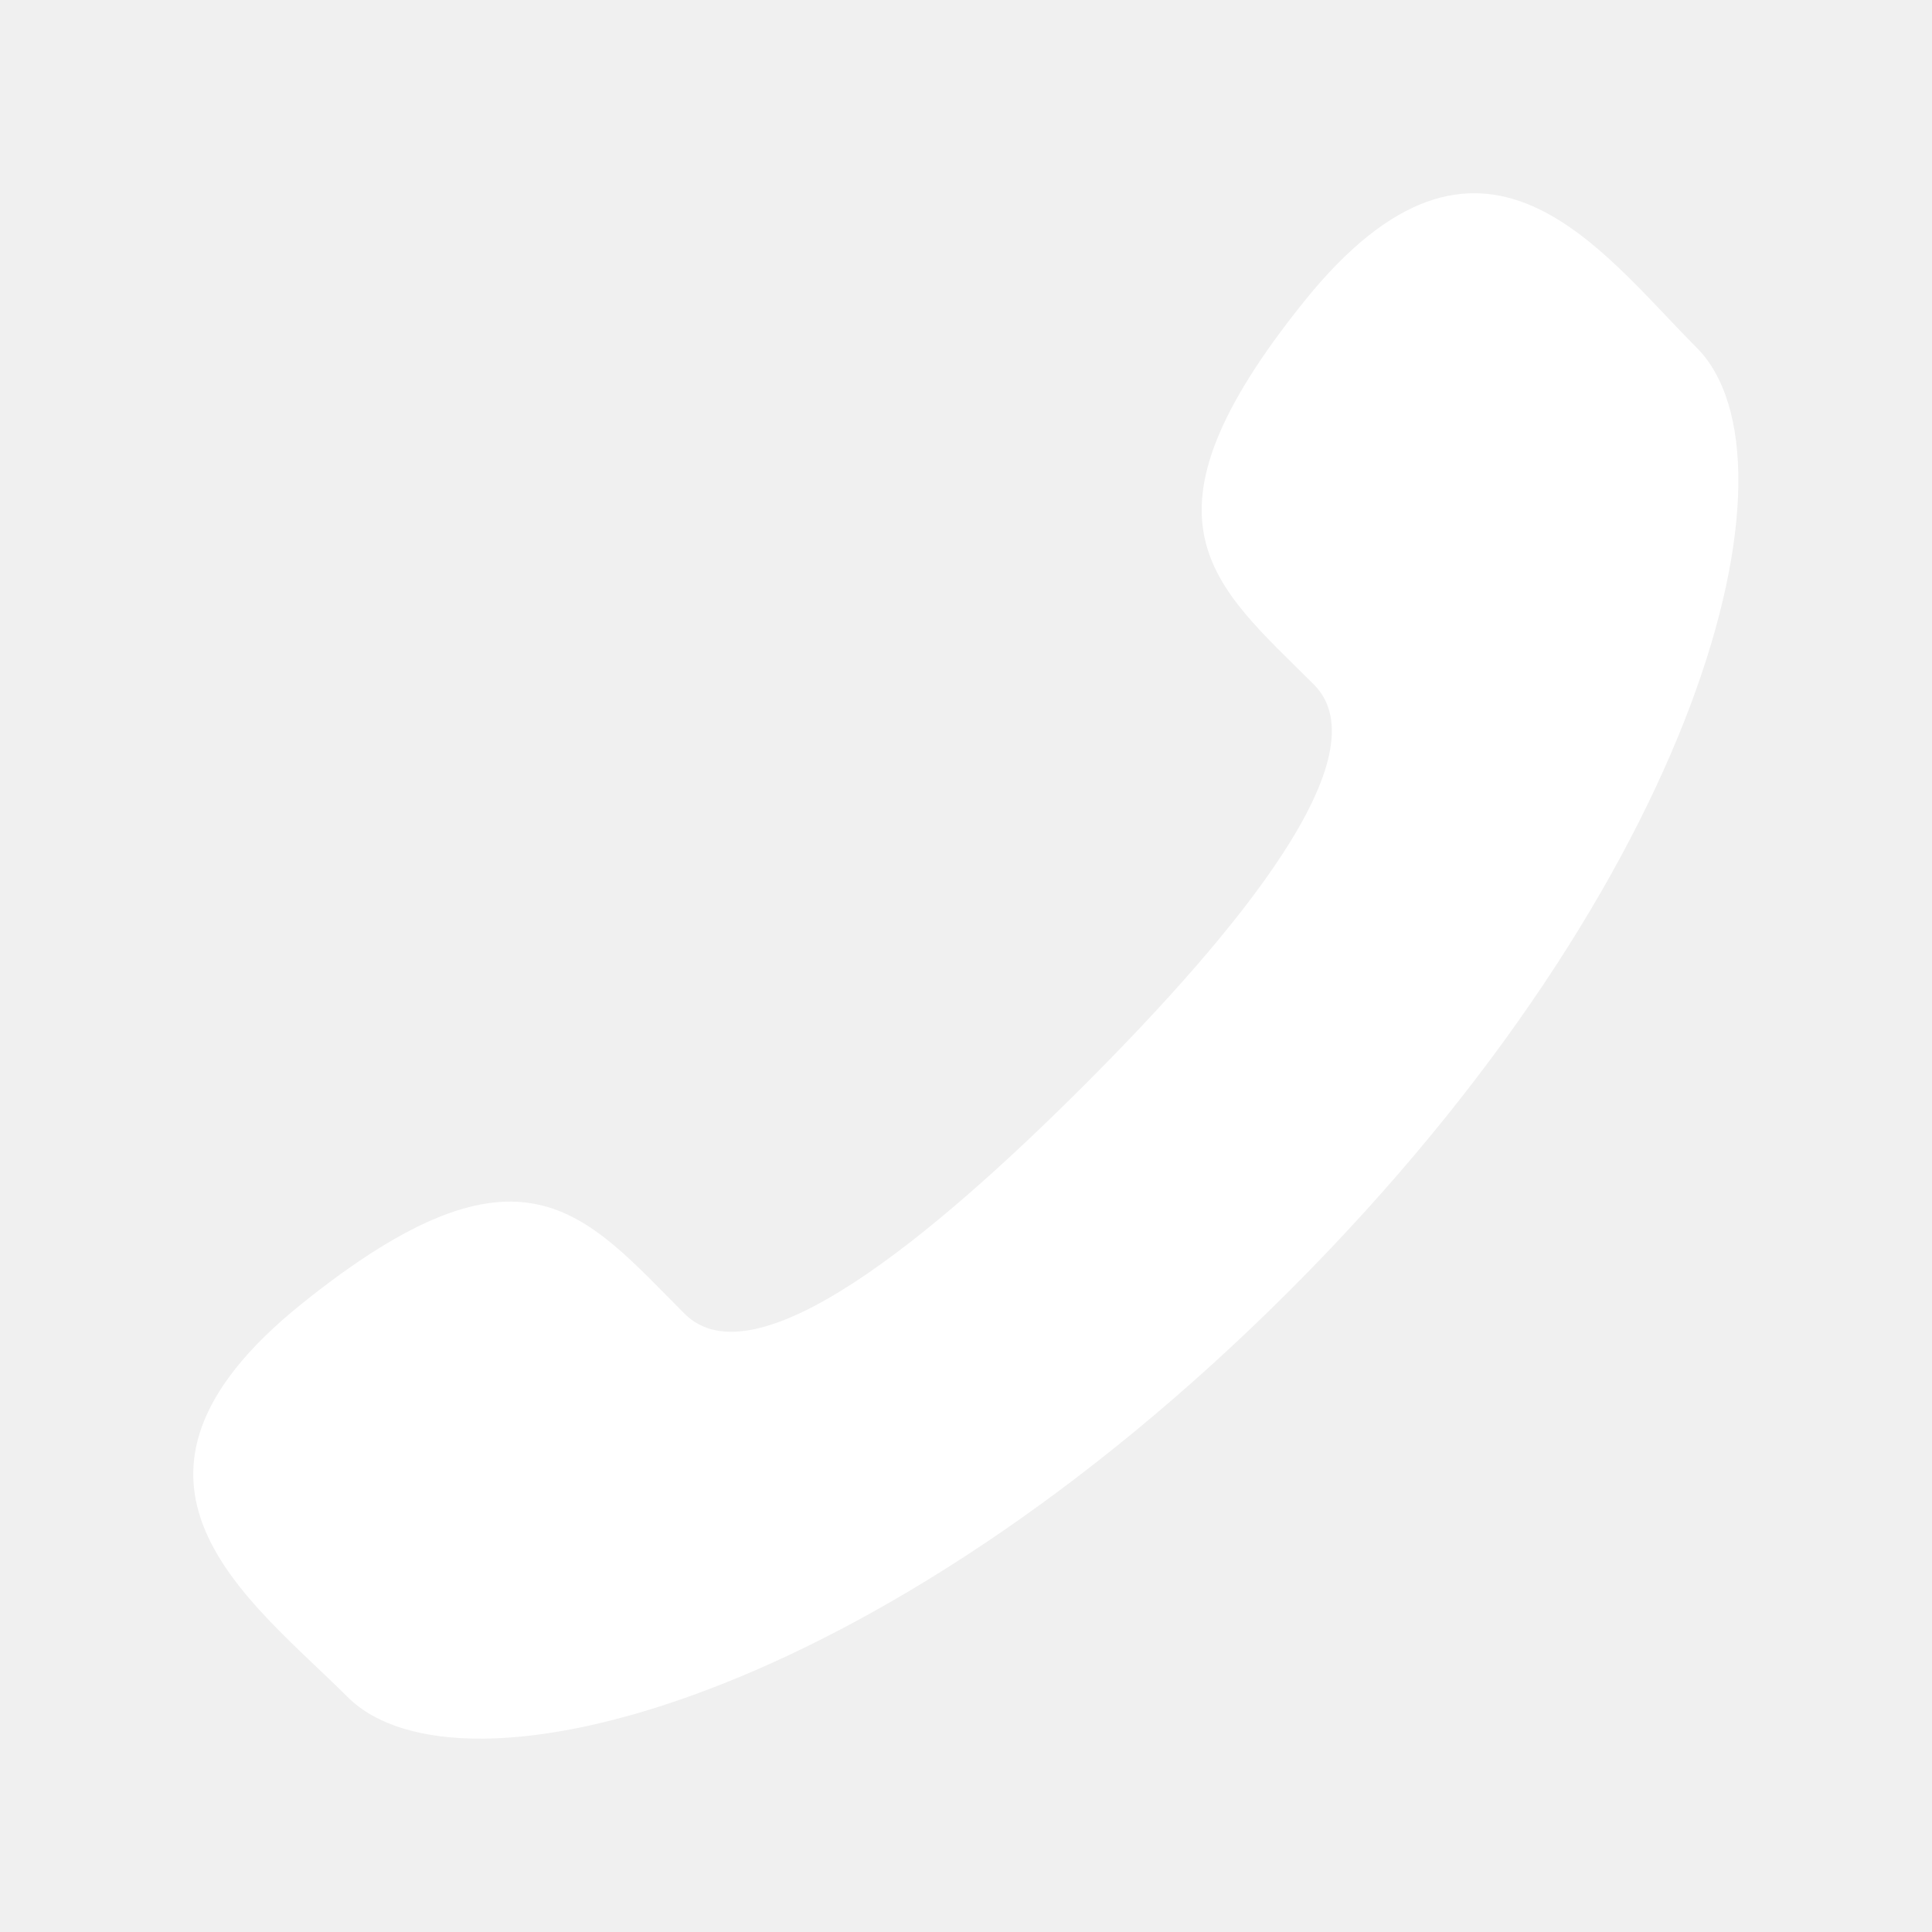
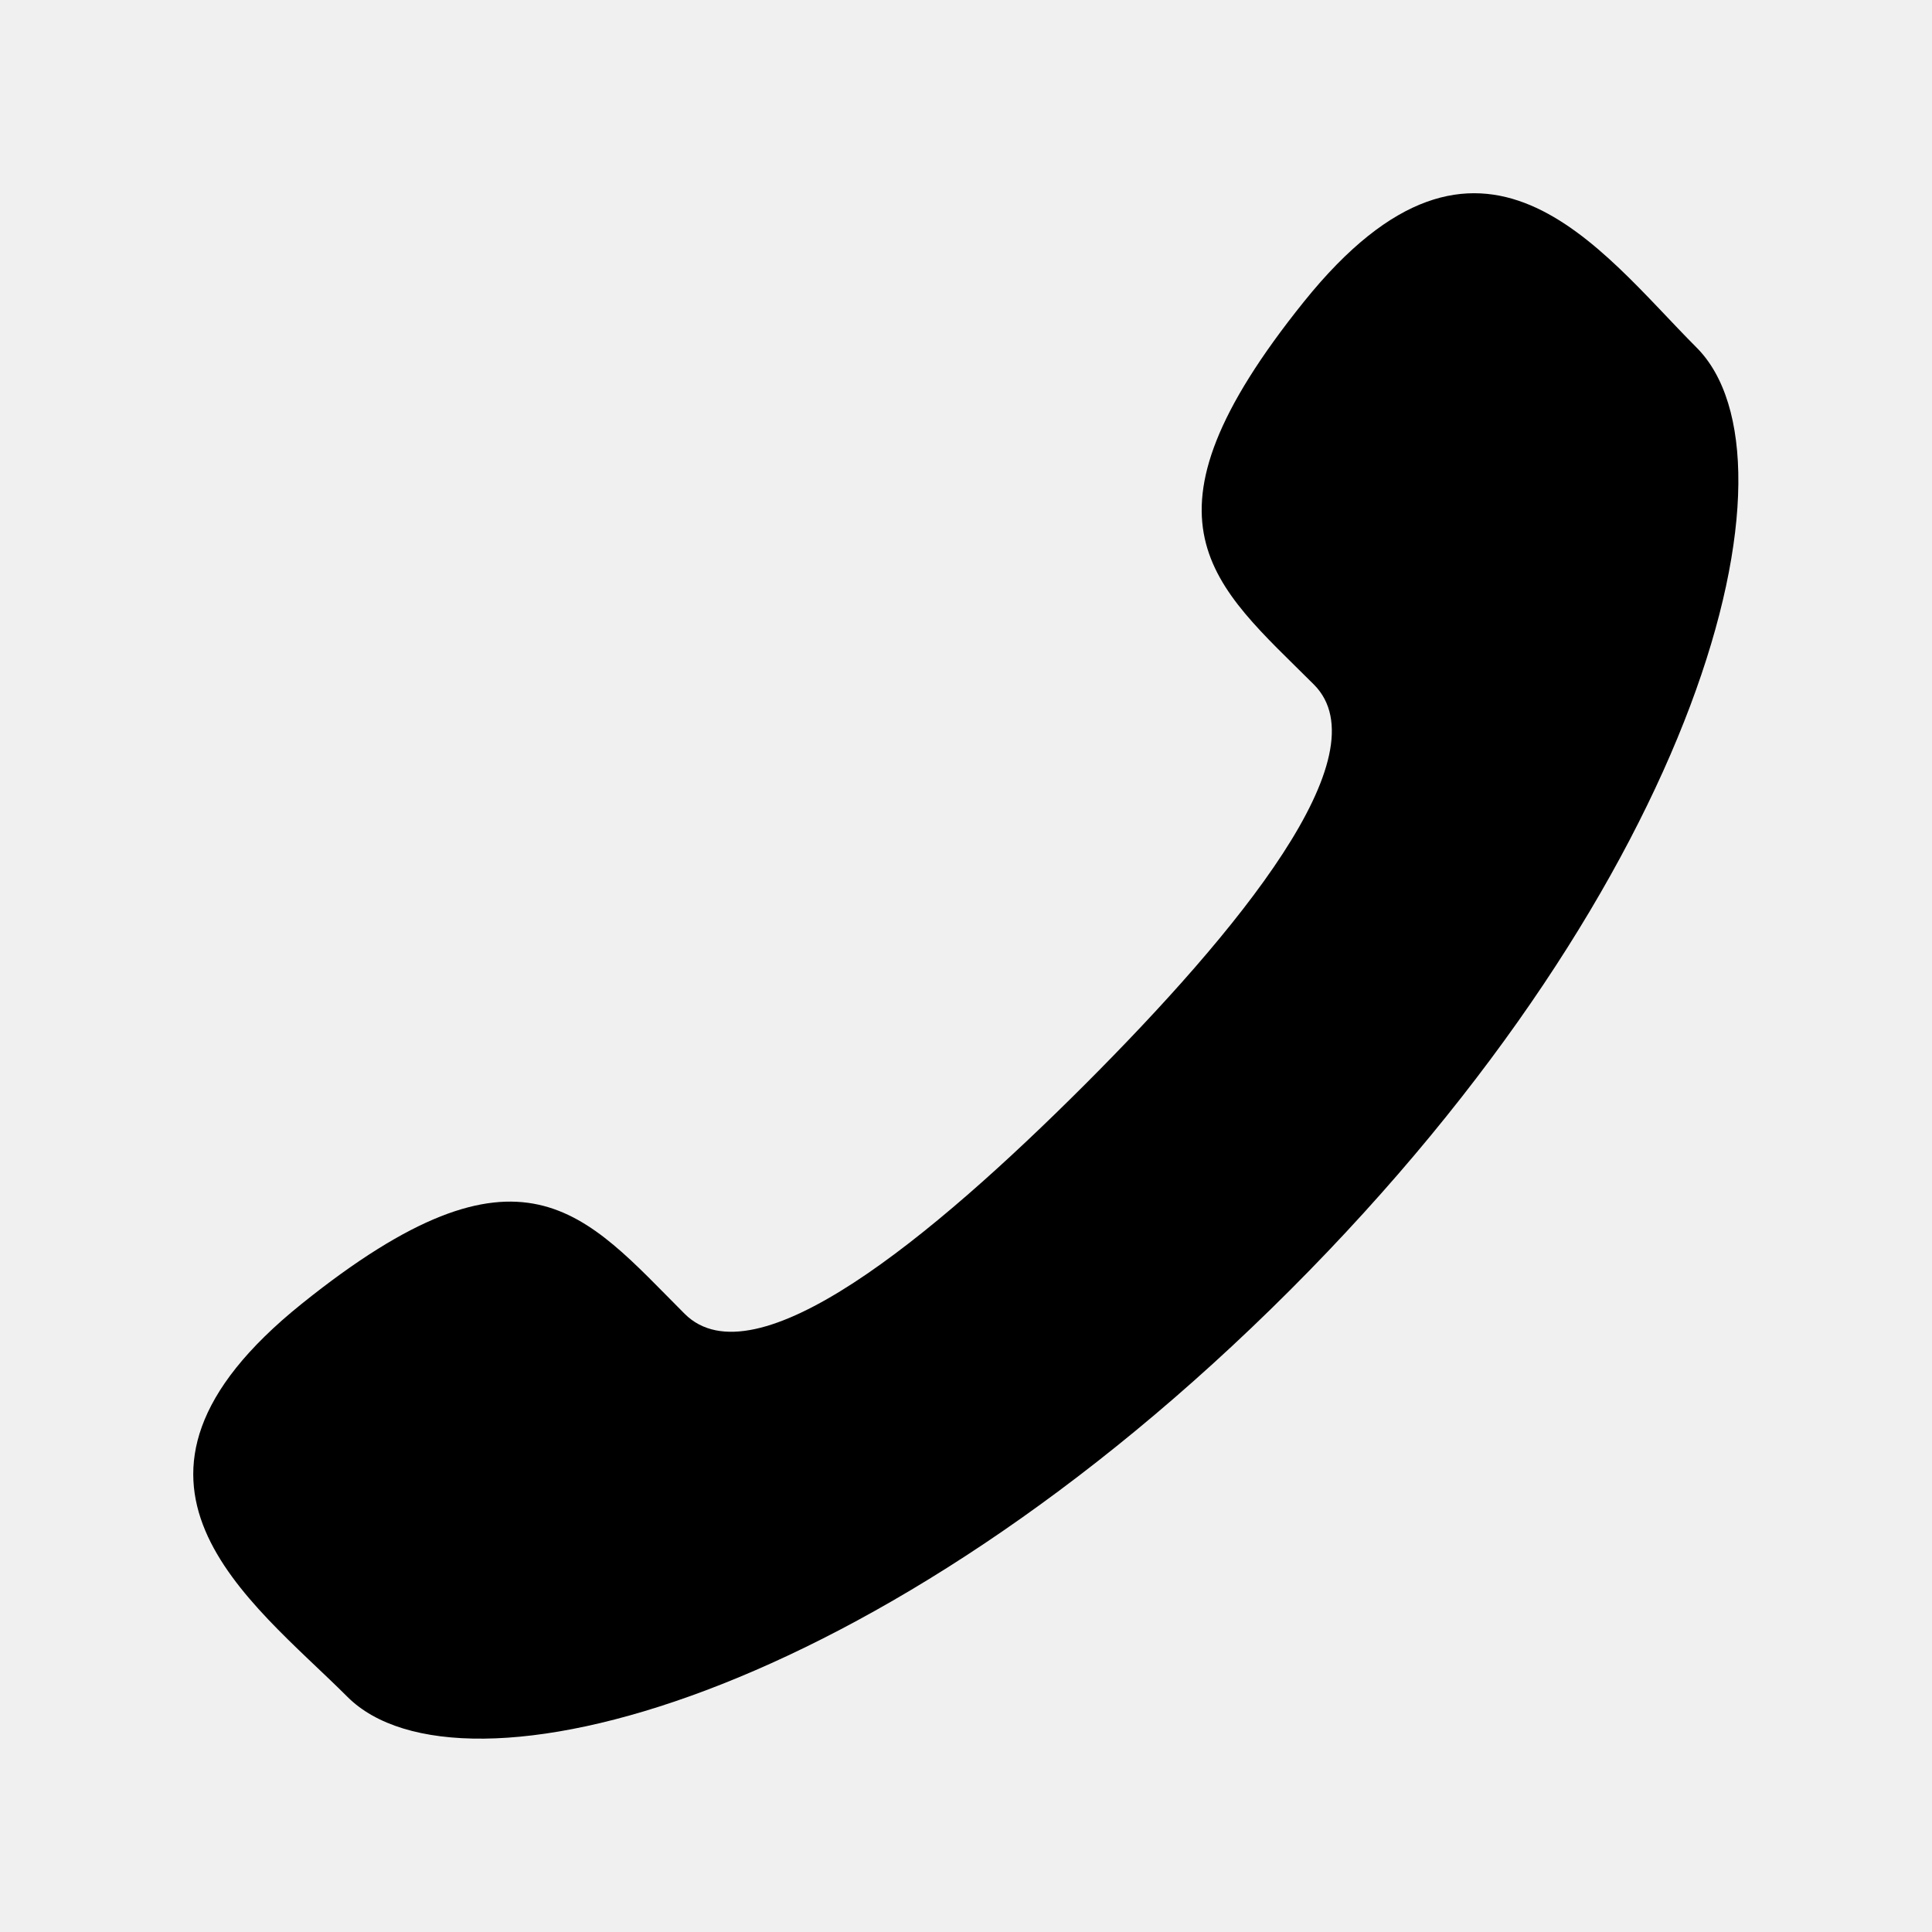
<svg xmlns="http://www.w3.org/2000/svg" fill="#000000" width="24px" height="24px" viewBox="0 0 20 20">
-   <path d="M11.229 11.229c-1.583 1.582-3.417 3.096-4.142 2.371-1.037-1.037-1.677-1.941-3.965-.102-2.287 1.838-.53 3.064.475 4.068 1.16 1.16 5.484.062 9.758-4.211 4.273-4.274 5.368-8.598 4.207-9.758-1.005-1.006-2.225-2.762-4.063-.475-1.839 2.287-.936 2.927.103 3.965.722.725-.791 2.559-2.373 4.142z" fill="#fff" />
+   <path d="M11.229 11.229c-1.583 1.582-3.417 3.096-4.142 2.371-1.037-1.037-1.677-1.941-3.965-.102-2.287 1.838-.53 3.064.475 4.068 1.16 1.16 5.484.062 9.758-4.211 4.273-4.274 5.368-8.598 4.207-9.758-1.005-1.006-2.225-2.762-4.063-.475-1.839 2.287-.936 2.927.103 3.965.722.725-.791 2.559-2.373 4.142z" fill="#000" />
</svg>
